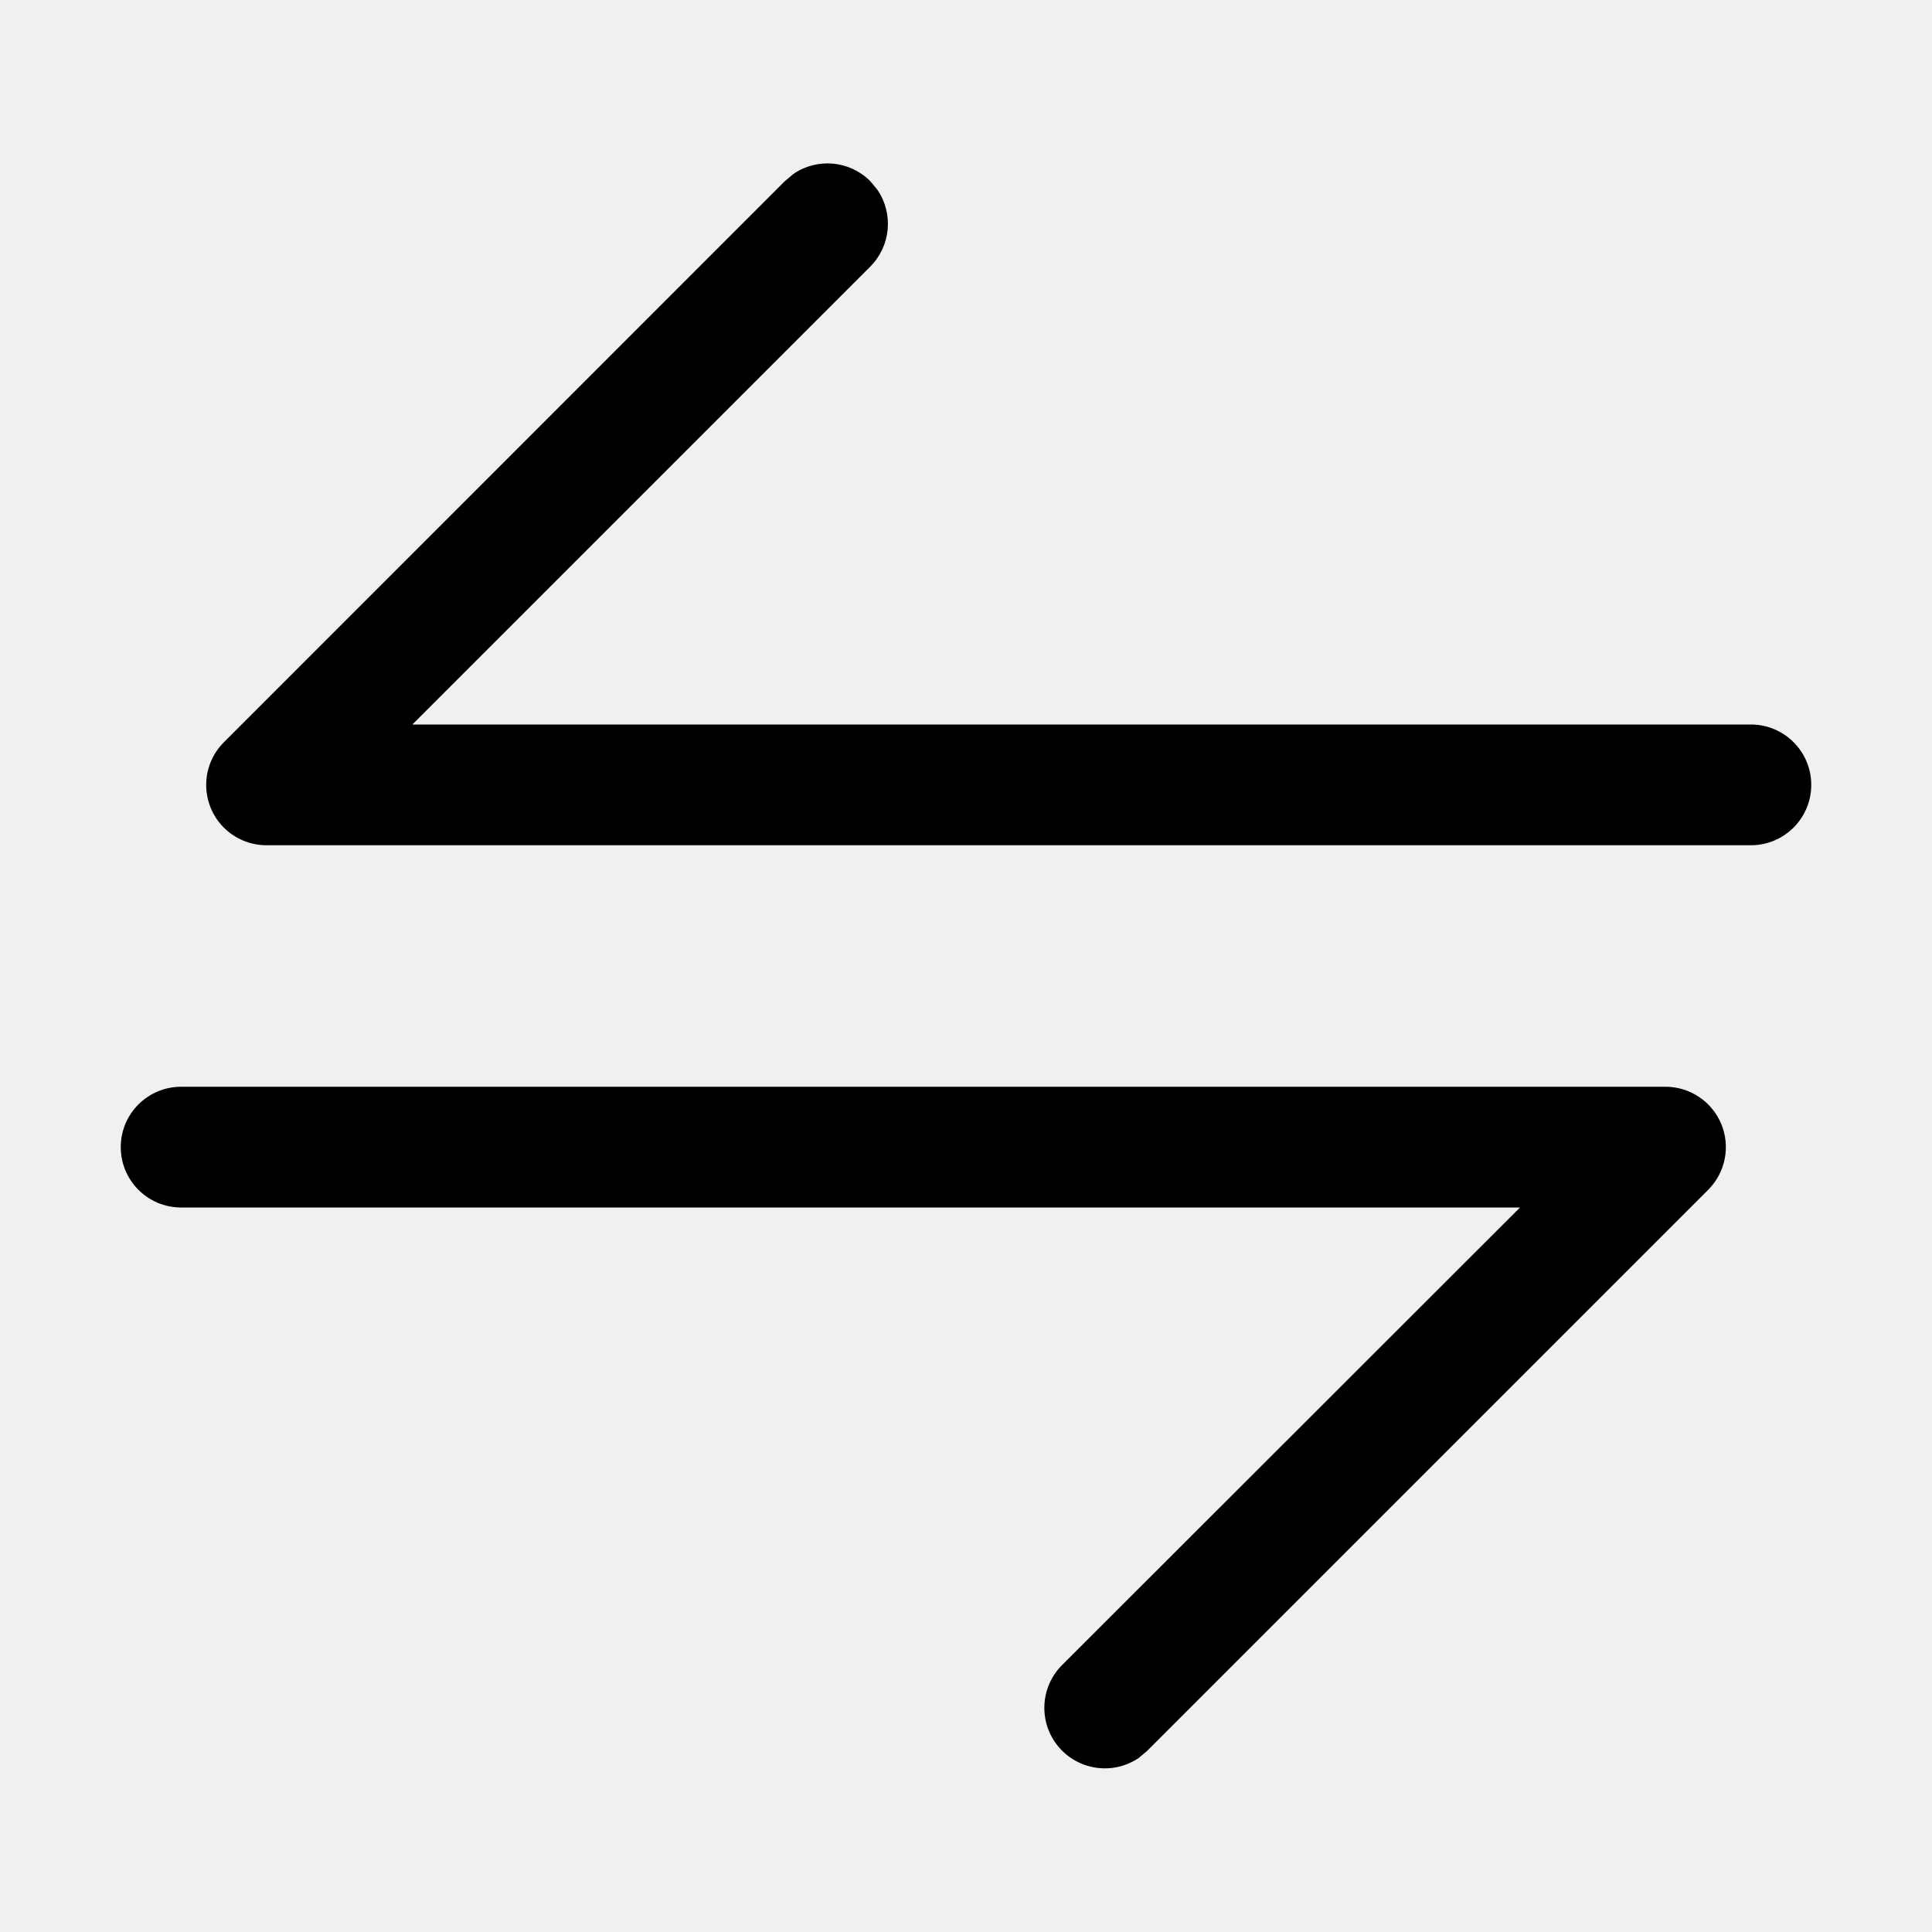
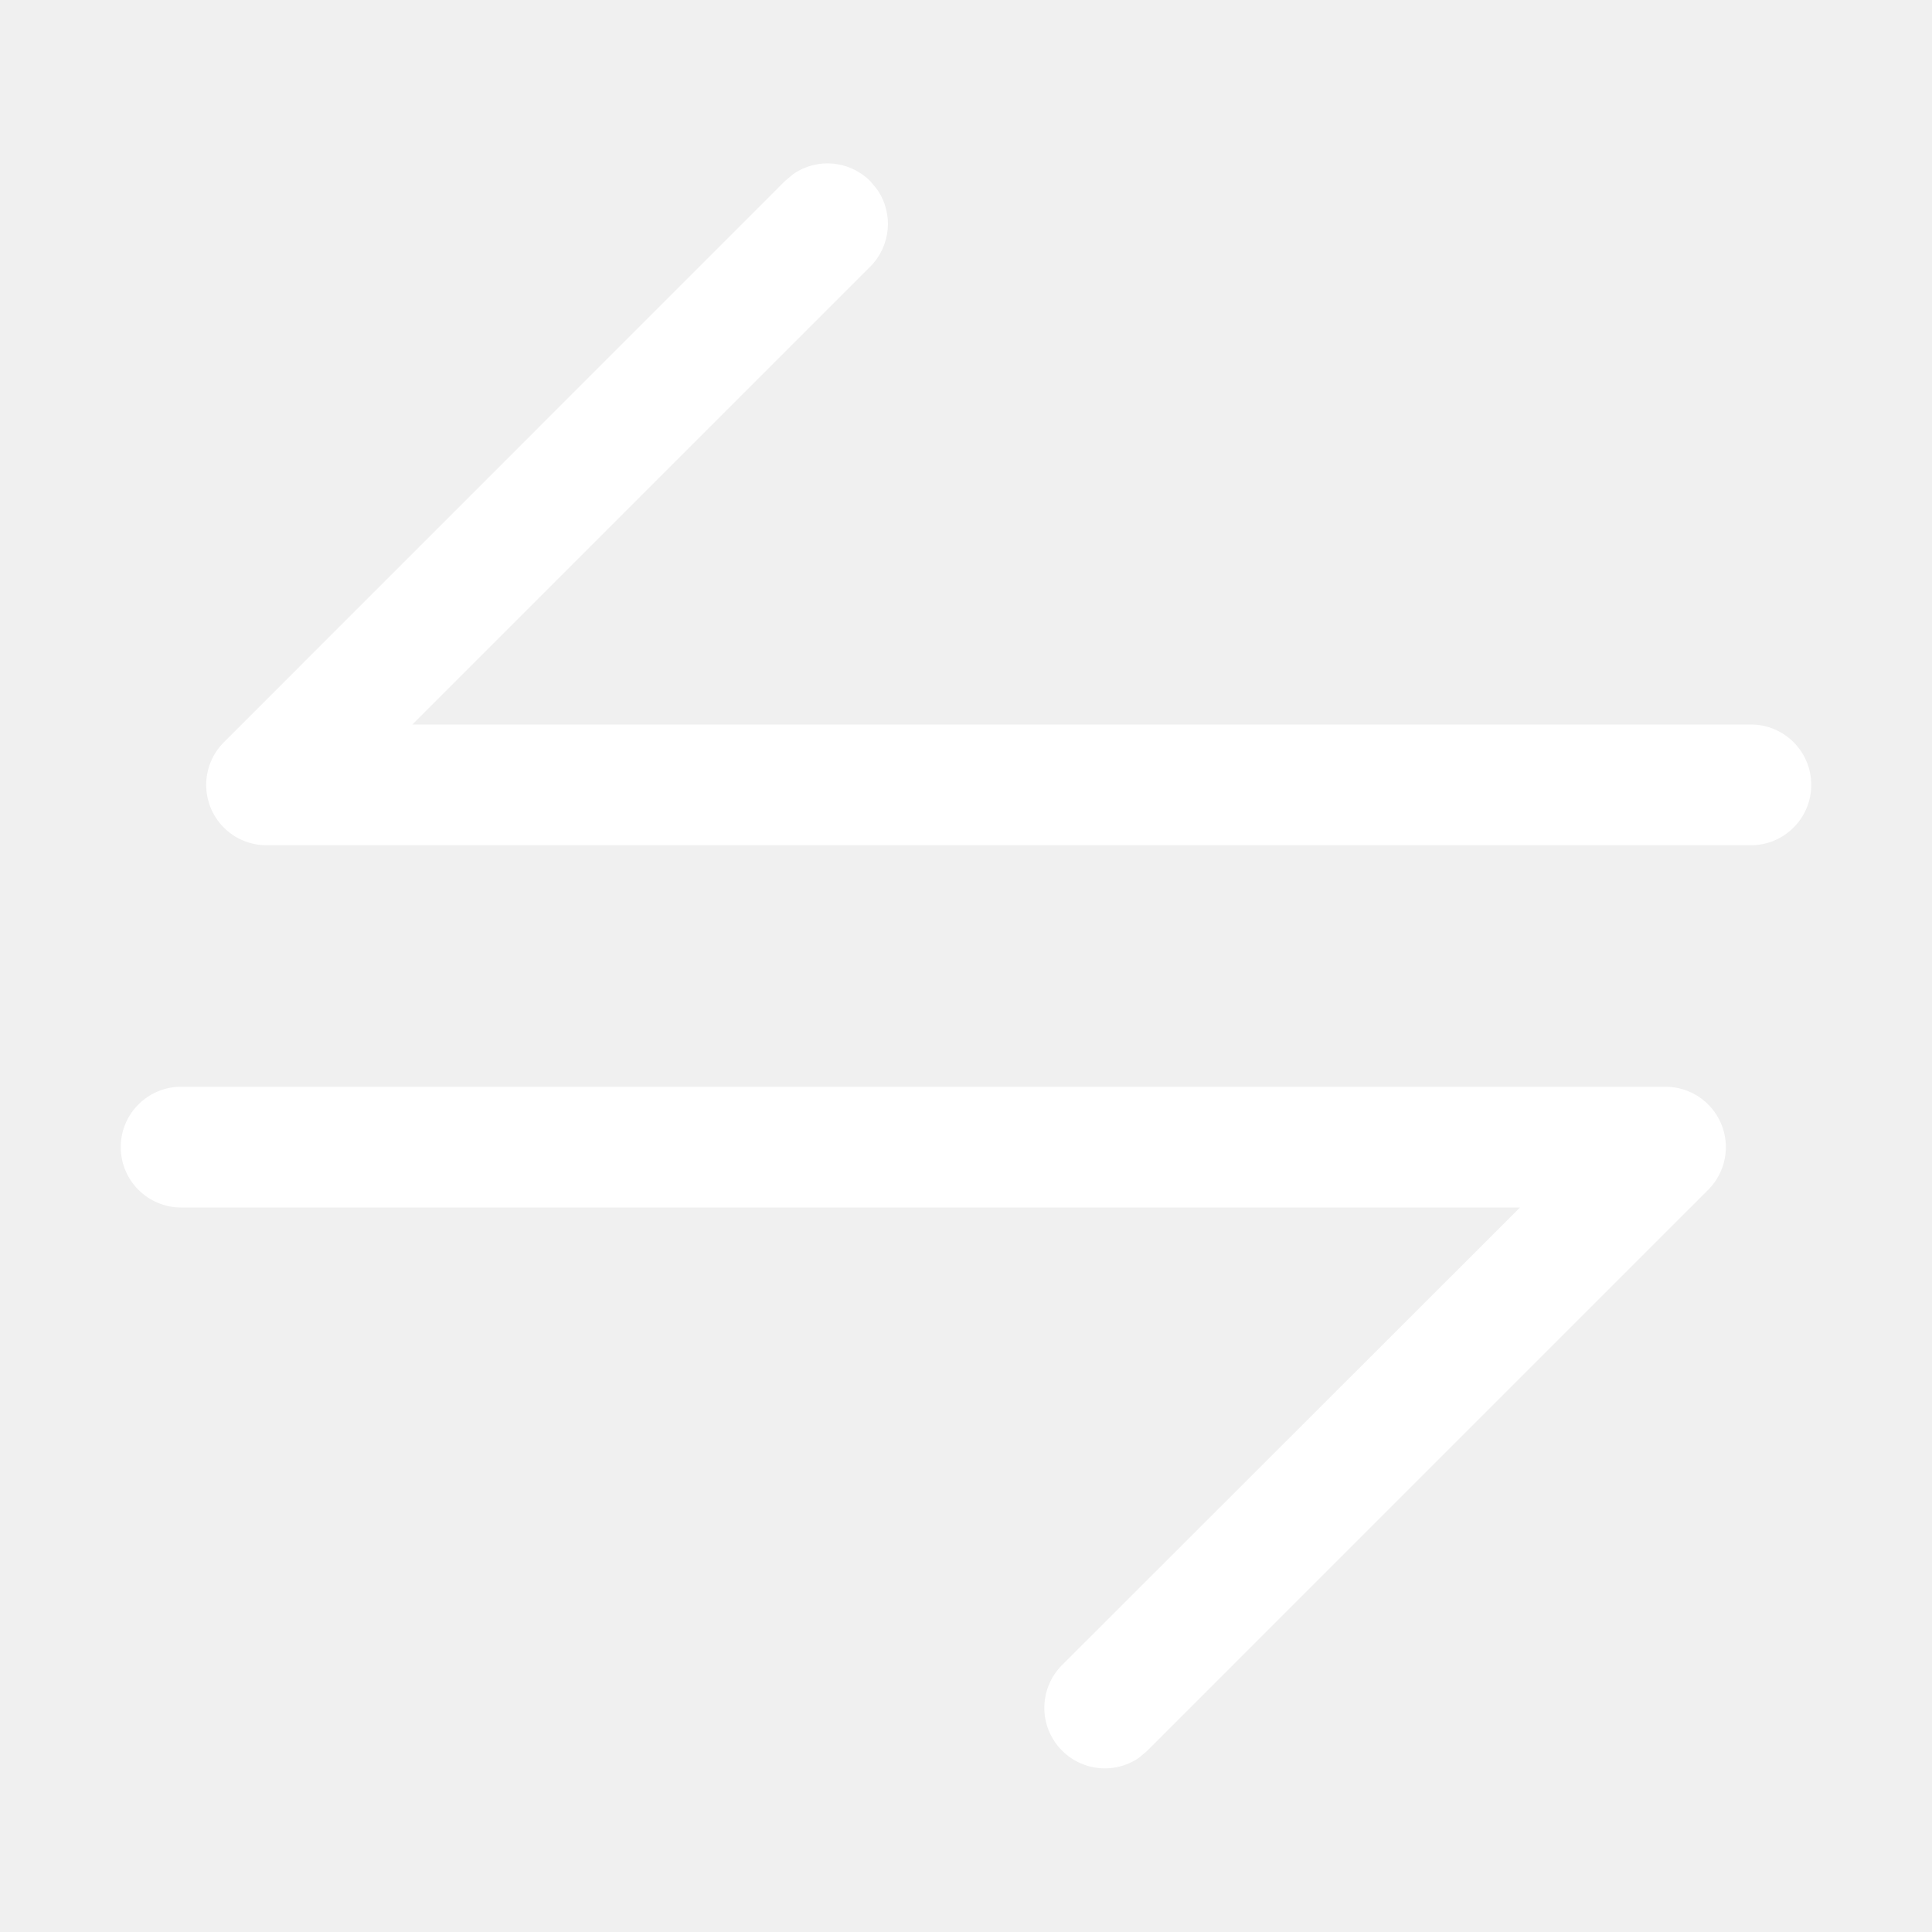
- <svg xmlns="http://www.w3.org/2000/svg" width="20px" height="20px" viewBox="0 0 1024 1024">
-   <path fill="#000000" d="M118.656 438.656a32 32 0 0 1 0-45.248L416 96l4.48-3.776A32 32 0 0 1 461.248 96l3.712 4.48a32.064 32.064 0 0 1-3.712 40.832L218.56 384H928a32 32 0 1 1 0 64H141.248a32 32 0 0 1-22.592-9.344zM64 608a32 32 0 0 1 32-32h786.752a32 32 0 0 1 22.656 54.592L608 928l-4.48 3.776a32.064 32.064 0 0 1-40.832-49.024L805.632 640H96a32 32 0 0 1-32-32z" />
+ <svg xmlns="http://www.w3.org/2000/svg" width="28px" height="28px" viewBox="0 0 1024 1024">
+   <path fill="#ffffff" d="M118.656 438.656a32 32 0 0 1 0-45.248L416 96l4.48-3.776A32 32 0 0 1 461.248 96l3.712 4.48a32.064 32.064 0 0 1-3.712 40.832L218.56 384H928a32 32 0 1 1 0 64H141.248a32 32 0 0 1-22.592-9.344zM64 608a32 32 0 0 1 32-32h786.752a32 32 0 0 1 22.656 54.592L608 928l-4.48 3.776a32.064 32.064 0 0 1-40.832-49.024L805.632 640H96a32 32 0 0 1-32-32z" />
</svg>
